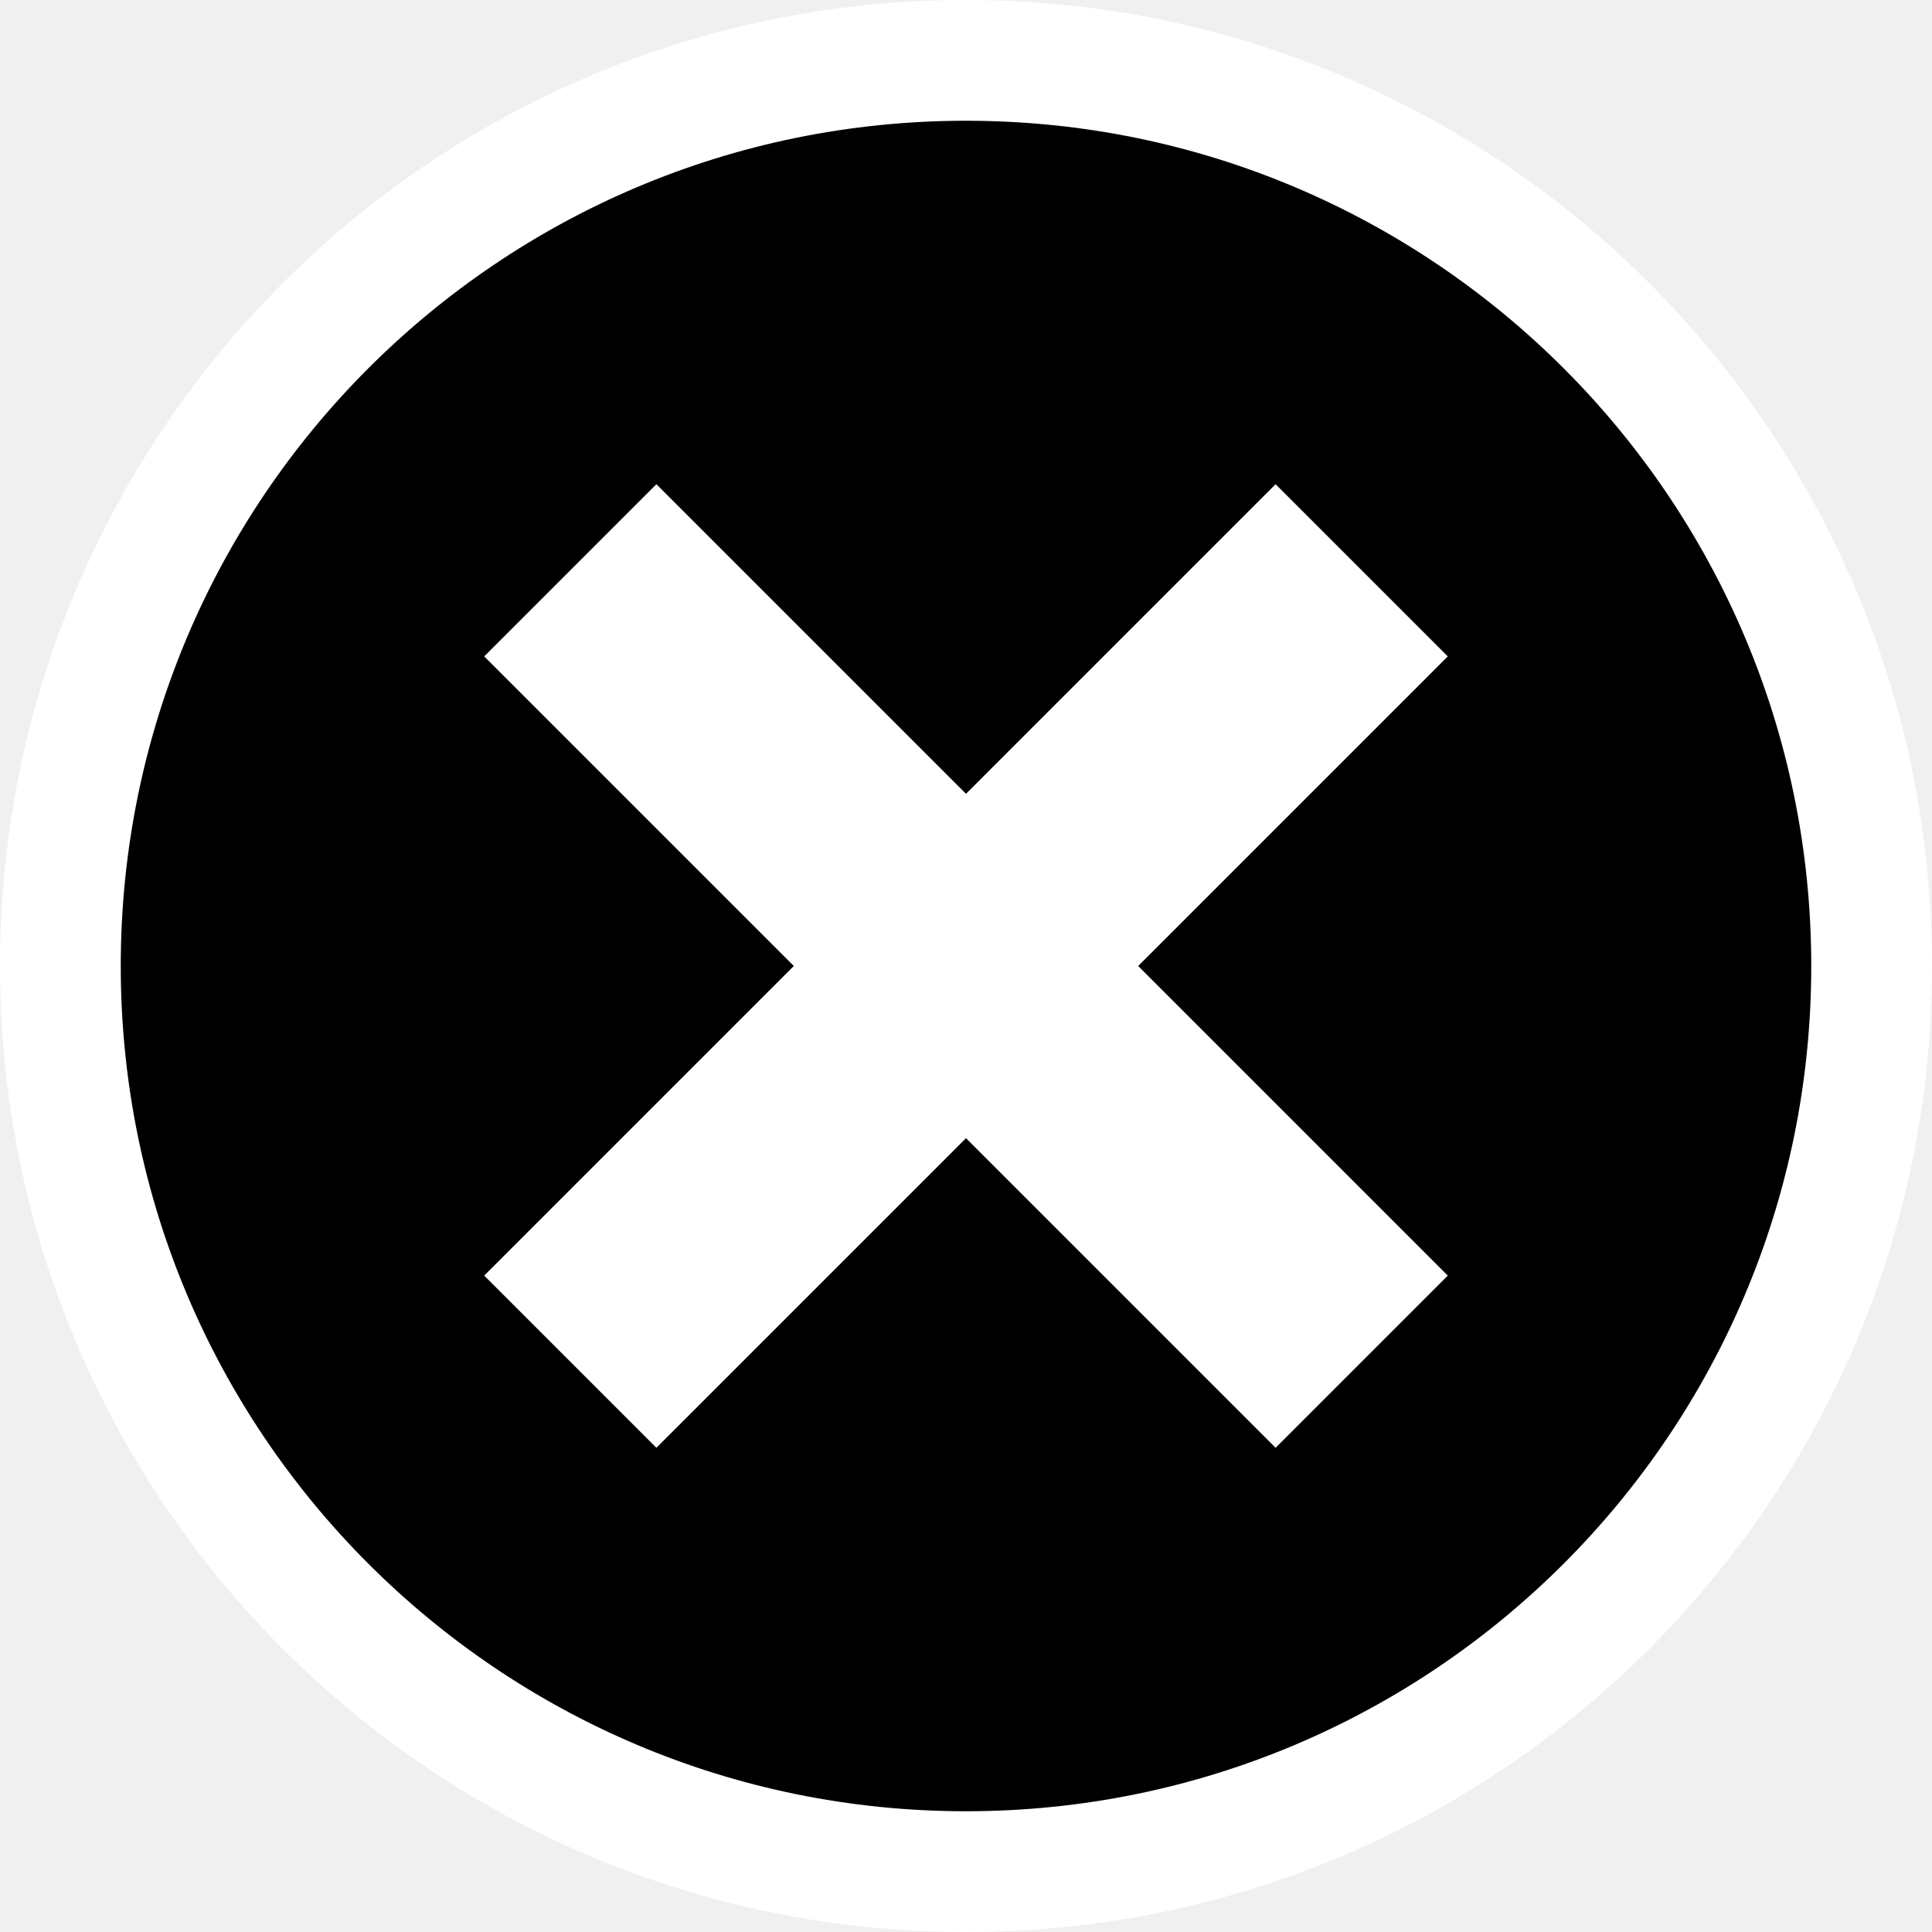
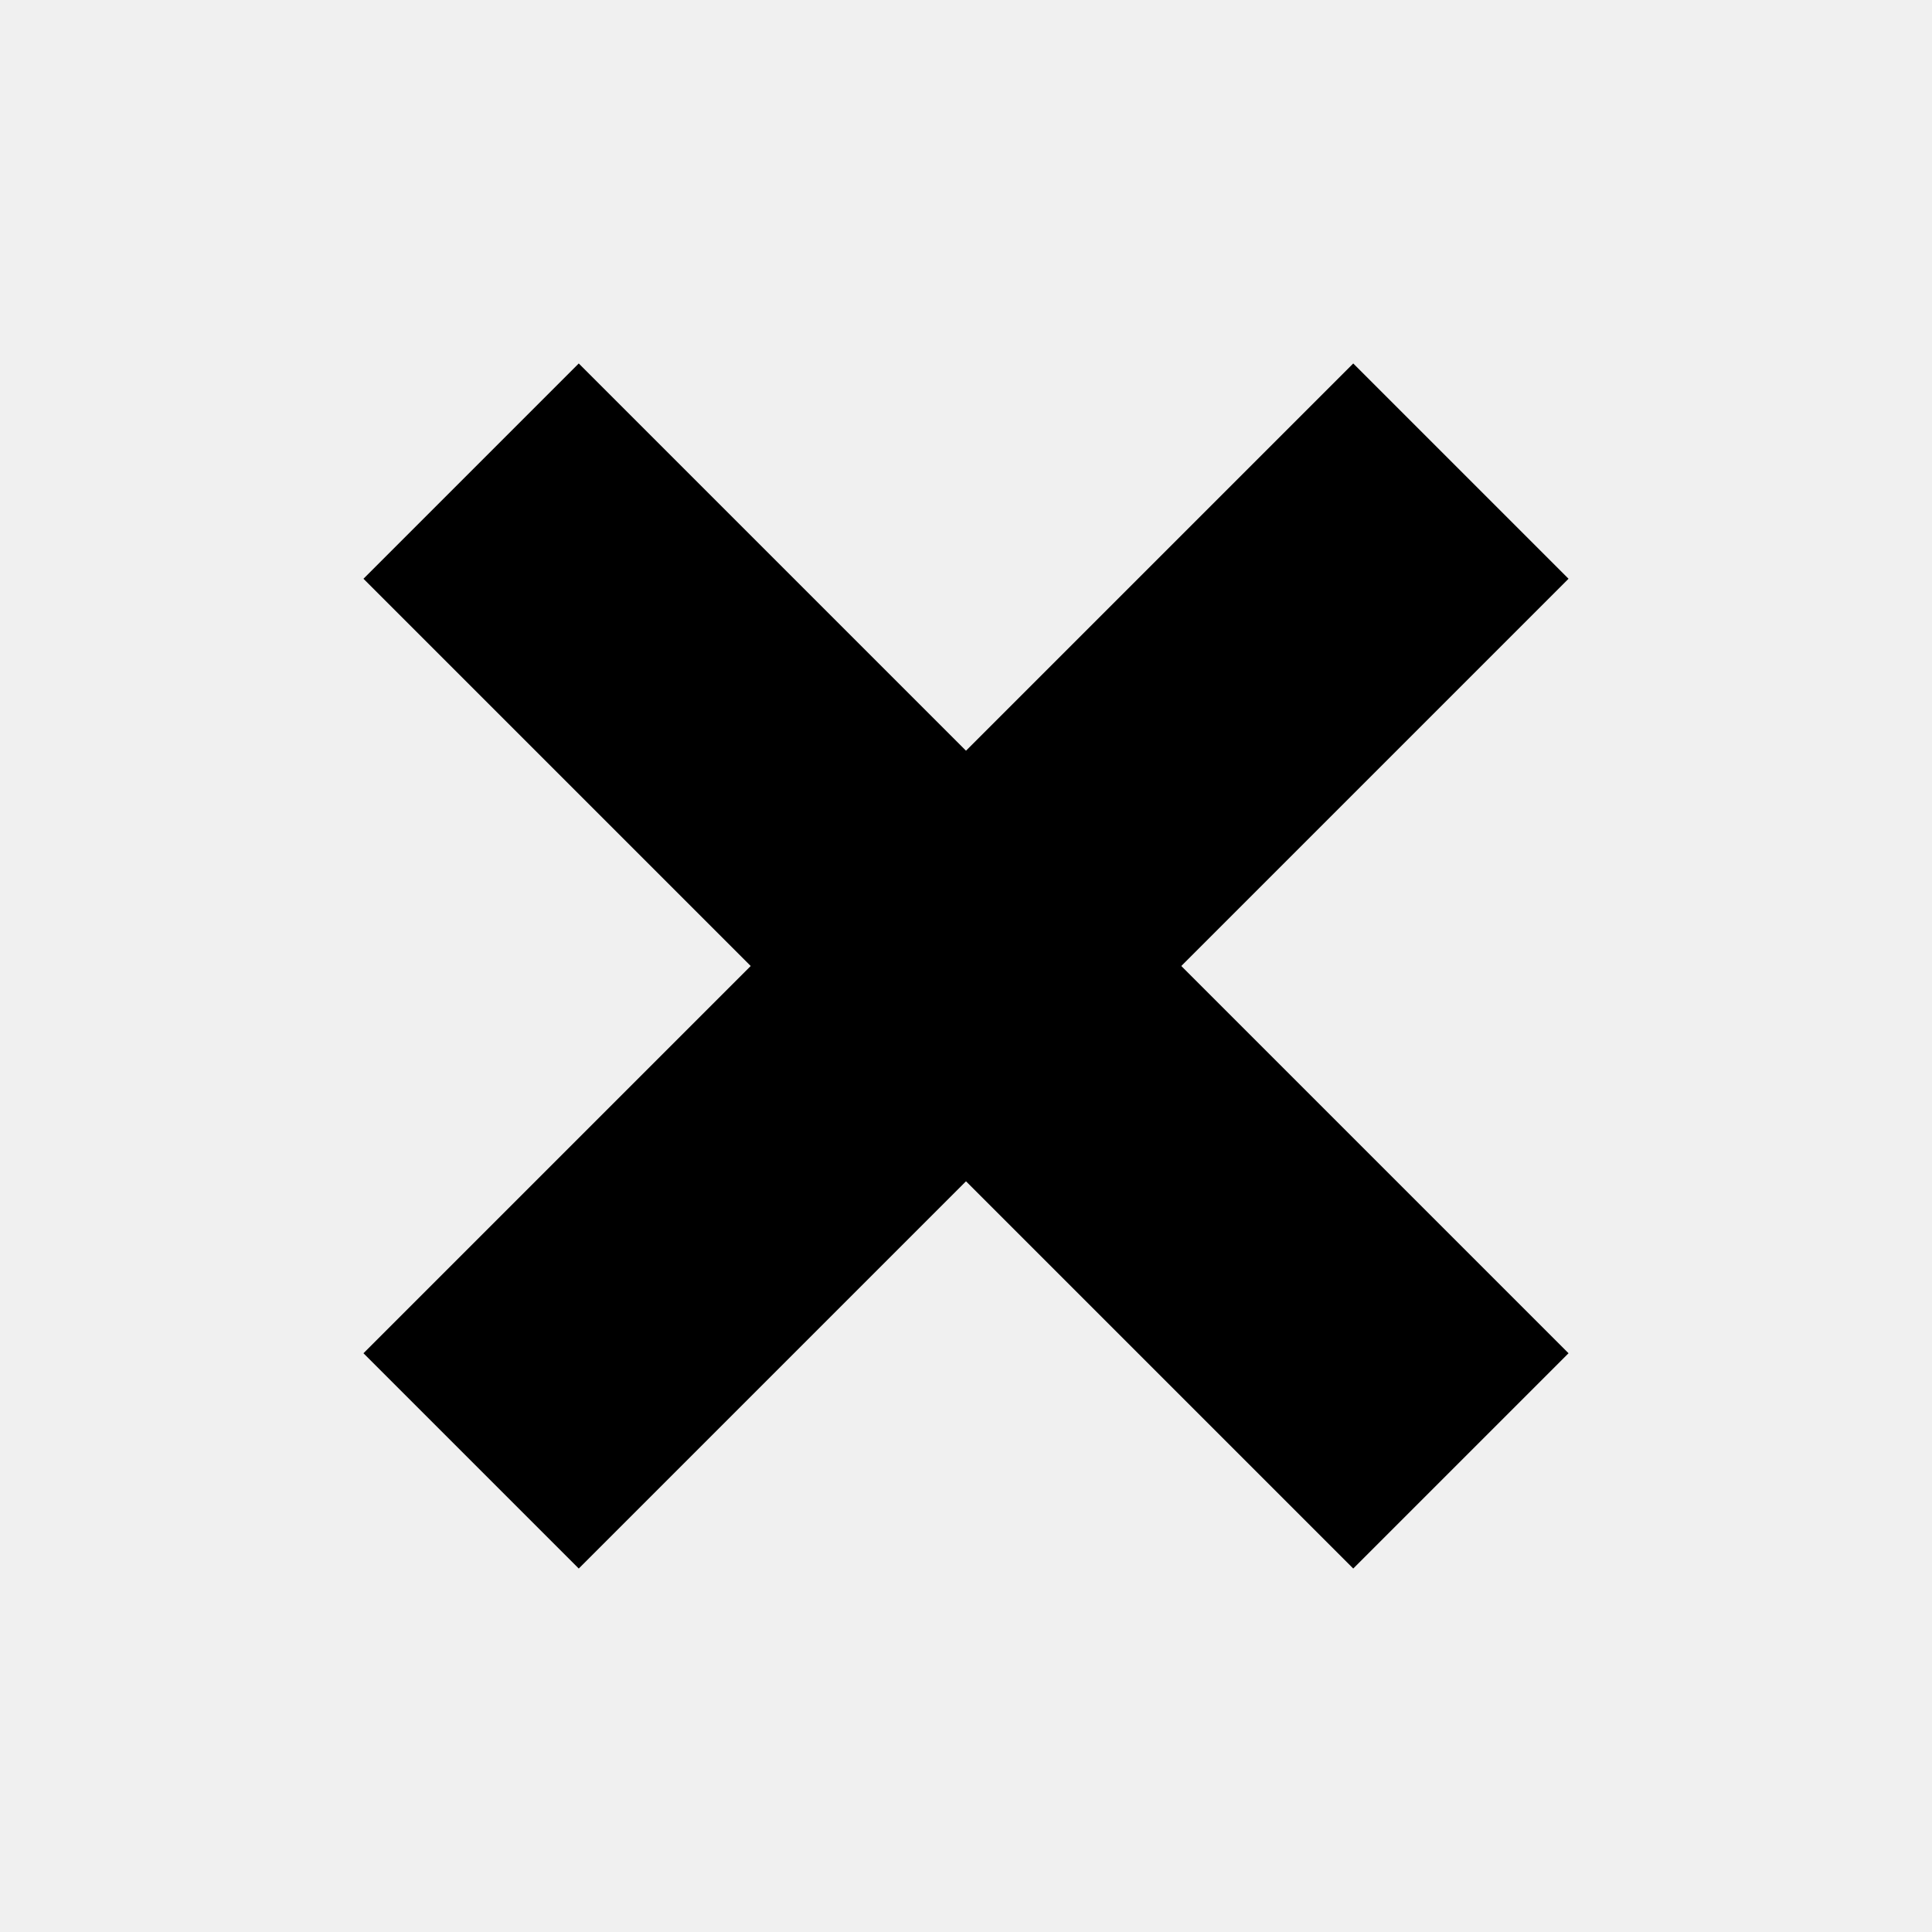
<svg xmlns="http://www.w3.org/2000/svg" width="16" height="16">
-   <path d="M43.417,15.167c-3.866,0-7,3.134-7,7s3.134,7,7,7s7-3.134,7-7 S47.283,15.167,43.417,15.167z M47.591,25.148l-1.192,1.192l-2.981-2.981l-2.981,2.981l-1.192-1.192l2.981-2.981l-2.981-2.981 l1.192-1.192l2.981,2.981l2.981-2.981l1.192,1.192l-2.981,2.981L47.591,25.148z" />
-   <path fill="#fff" d="M8,0c4.418,0,8,3.582,8,8c0,4.419-3.582,8-8,8s-8-3.581-8-8 C0,3.582,3.582,0,8,0z" />
-   <path d="M8,1C4.134,1,1,4.134,1,8s3.134,7,7,7s7-3.134,7-7S11.866,1,8,1z M11.99,10.564 l-1.426,1.426L8,9.426L5.436,11.99L4.01,10.564L6.574,8L4.01,5.436L5.436,4.01L8,6.574l2.564-2.564l1.426,1.426L9.426,8 L11.99,10.564z" />
+   <path fill-rule="evenodd" clip-rule="evenodd" d="M11.207 3.01l1.783 1.783-8.197 8.197-1.783-1.783 8.197-8.197z" />
+   <path fill-rule="evenodd" clip-rule="evenodd" d="M3.01 4.793l1.783-1.783 8.197 8.197-1.783 1.783-8.197-8.197z" />
</svg>
